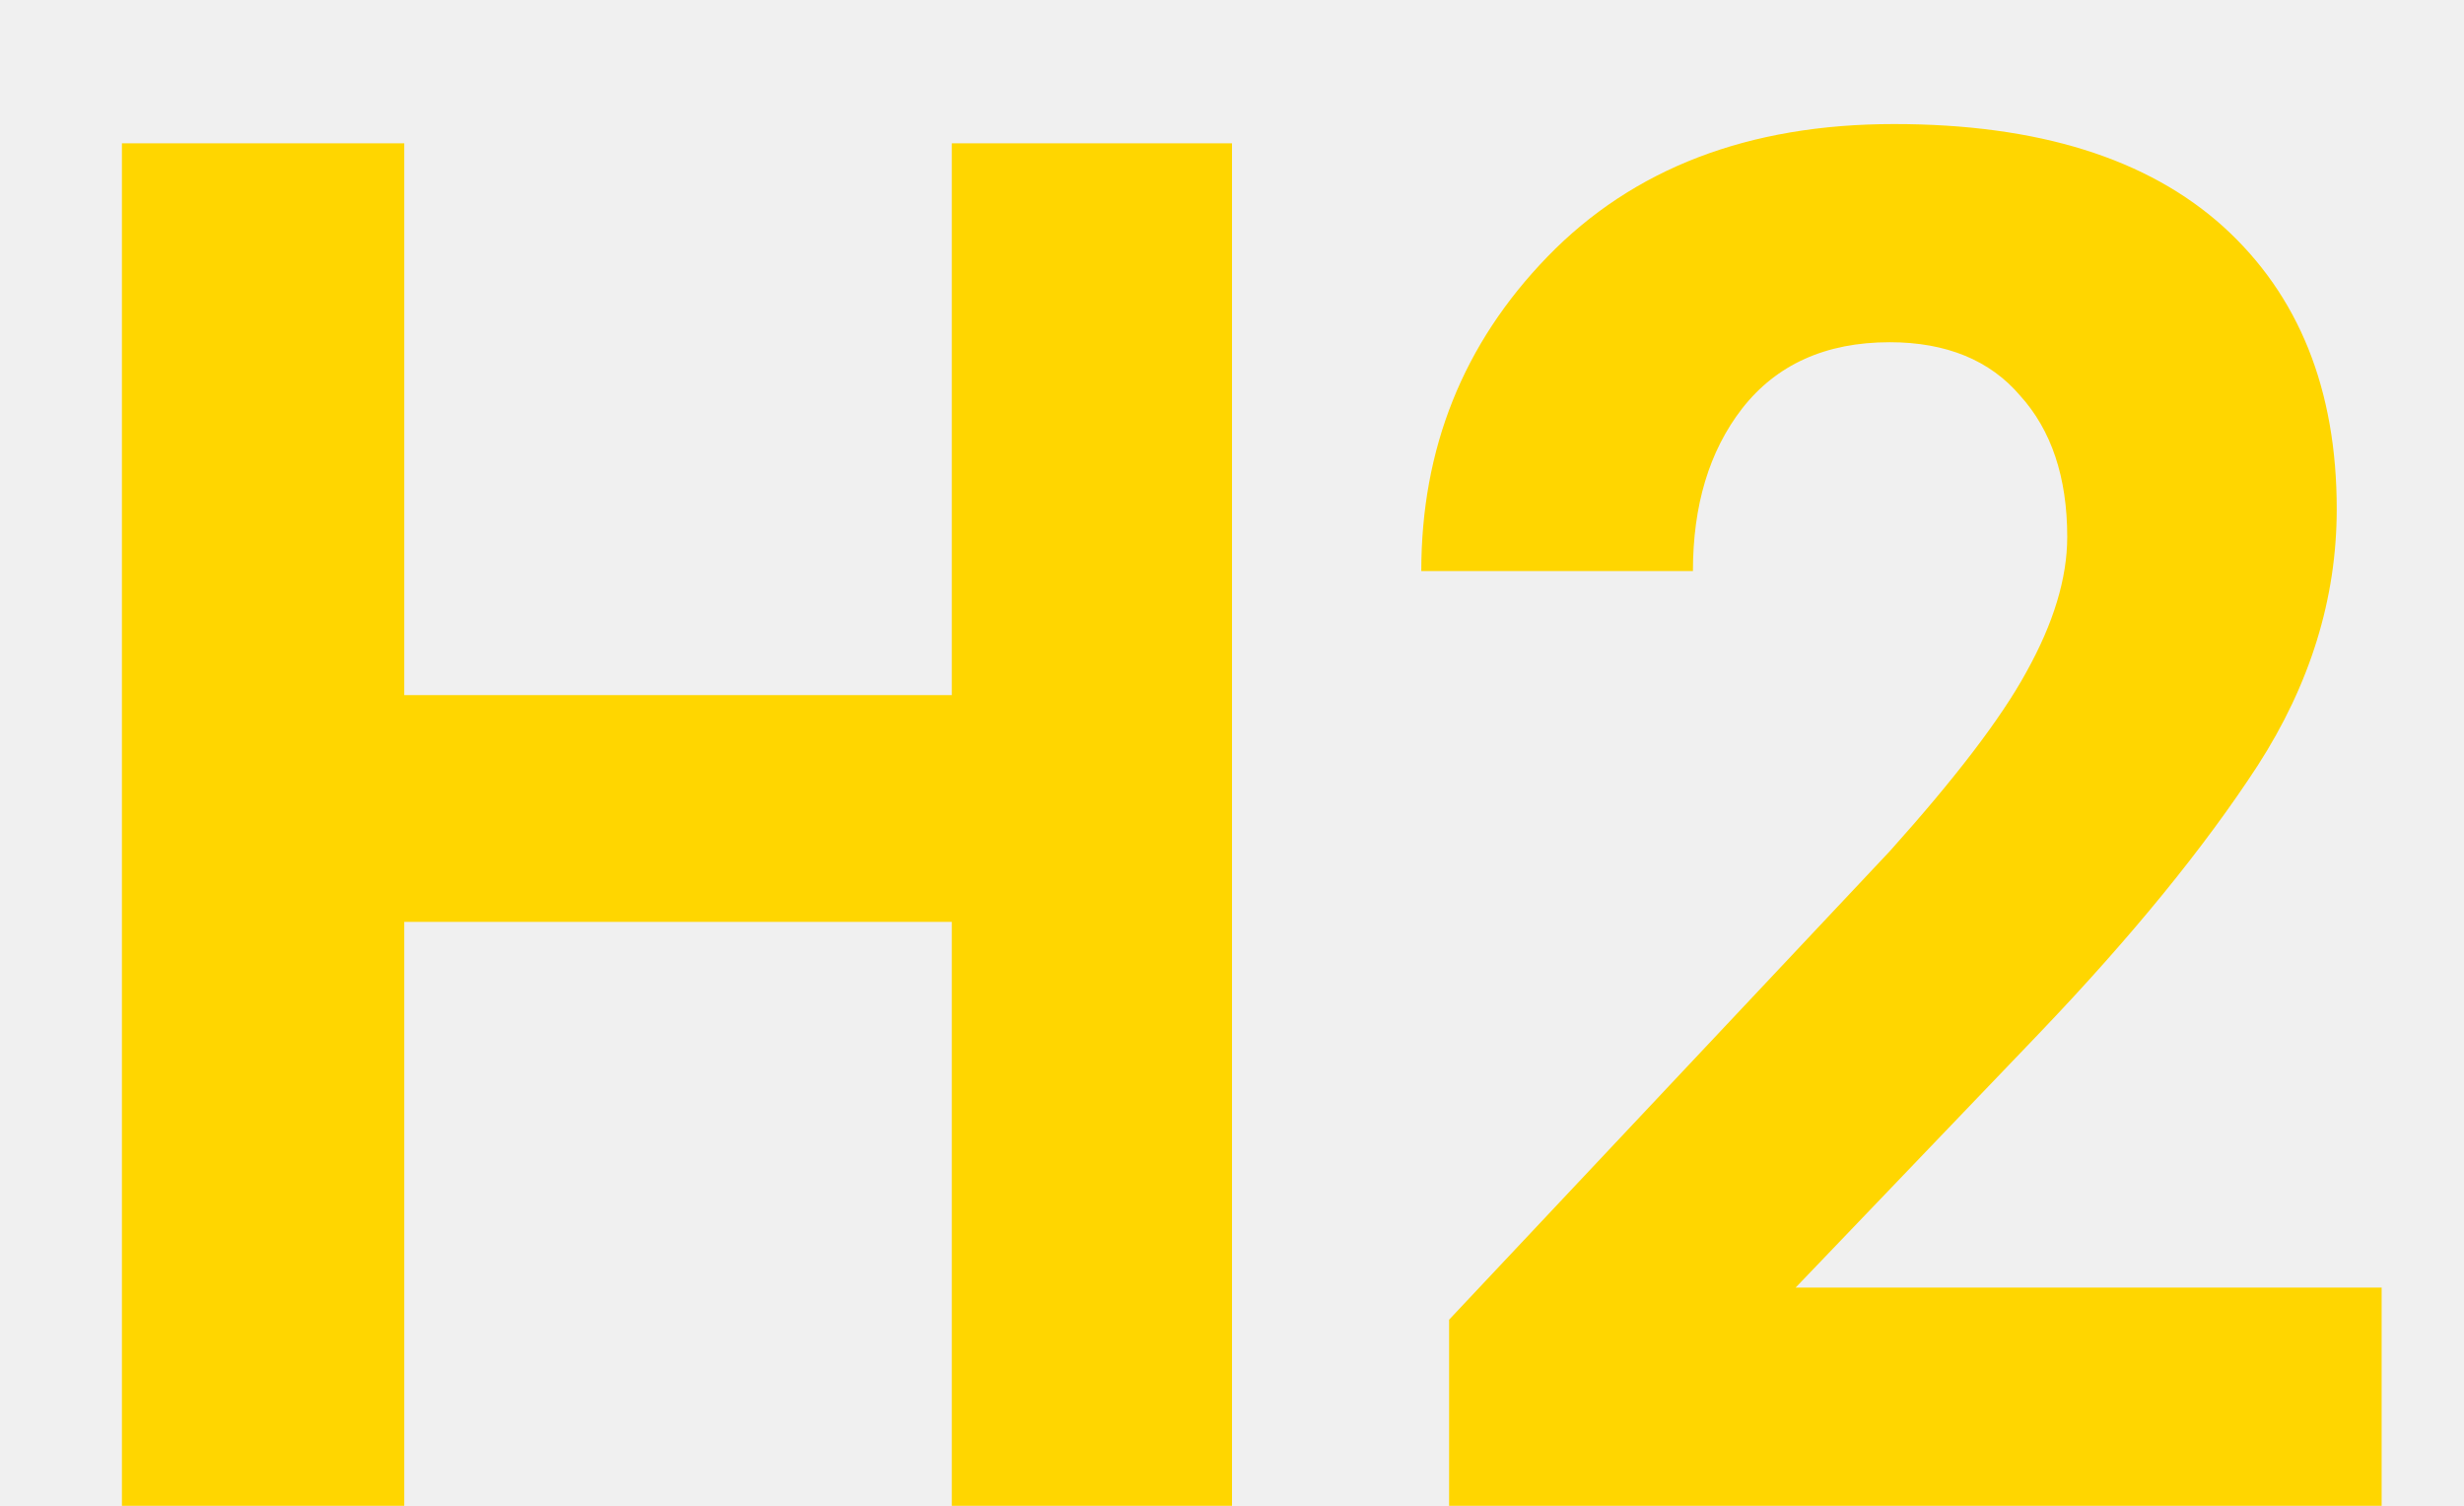
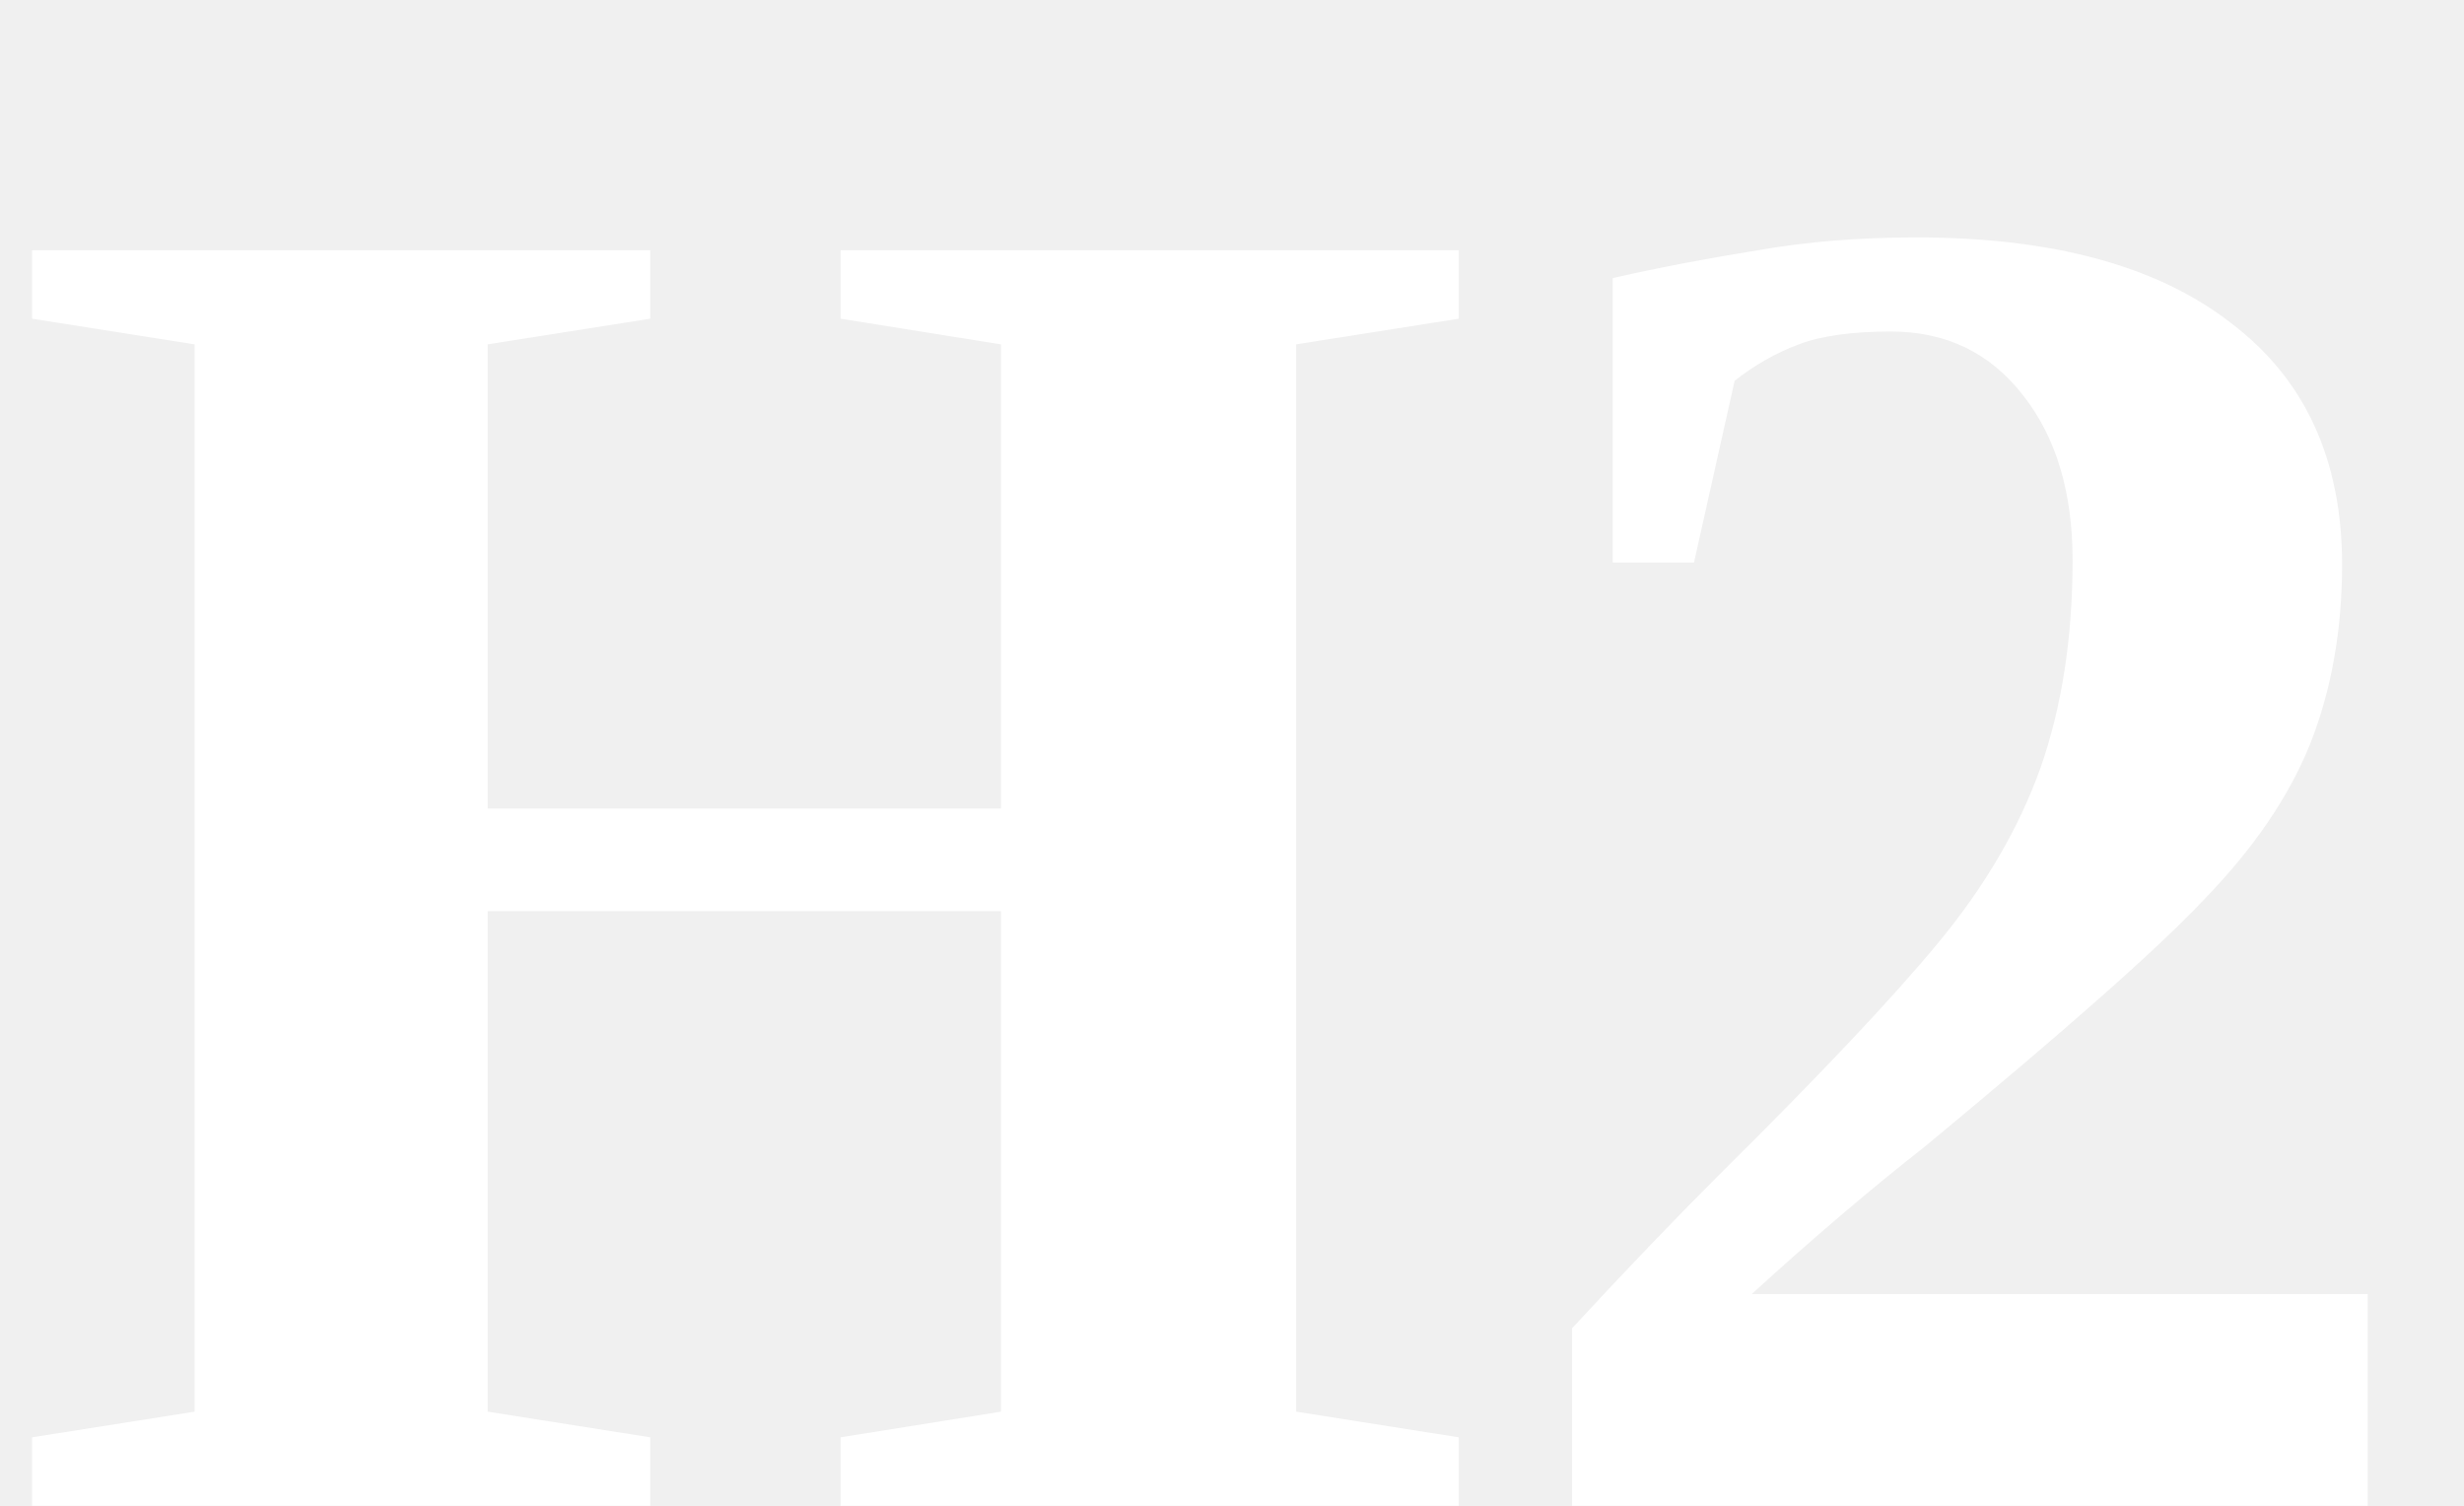
<svg xmlns="http://www.w3.org/2000/svg" width="18px" height="11px" viewBox="0 0 18 11" version="1.1">
  <defs />
-   <g id="Page-1" stroke="none" stroke-width="1" fill="none" fill-rule="evenodd" font-size="14" font-family="Roboto-Black, Roboto" font-weight="700">
-     <text id="H2" fill="#FFD600">
+   <g id="Page-1" stroke="none" stroke-width="1" fill="none" fill-rule="evenodd" font-size="14" font-family="-apple-system, BlinkMacSystemFont, 'Segoe UI', Roboto, Helvetica, Arial, sans-serif, 'Apple Color Emoji', 'Segoe UI Emoji', 'Segoe UI Symbol' !important" font-weight="700">
+     <text id="H2" fill="#FFF">
      <tspan x="0" y="11">H2</tspan>
    </text>
  </g>
</svg>
